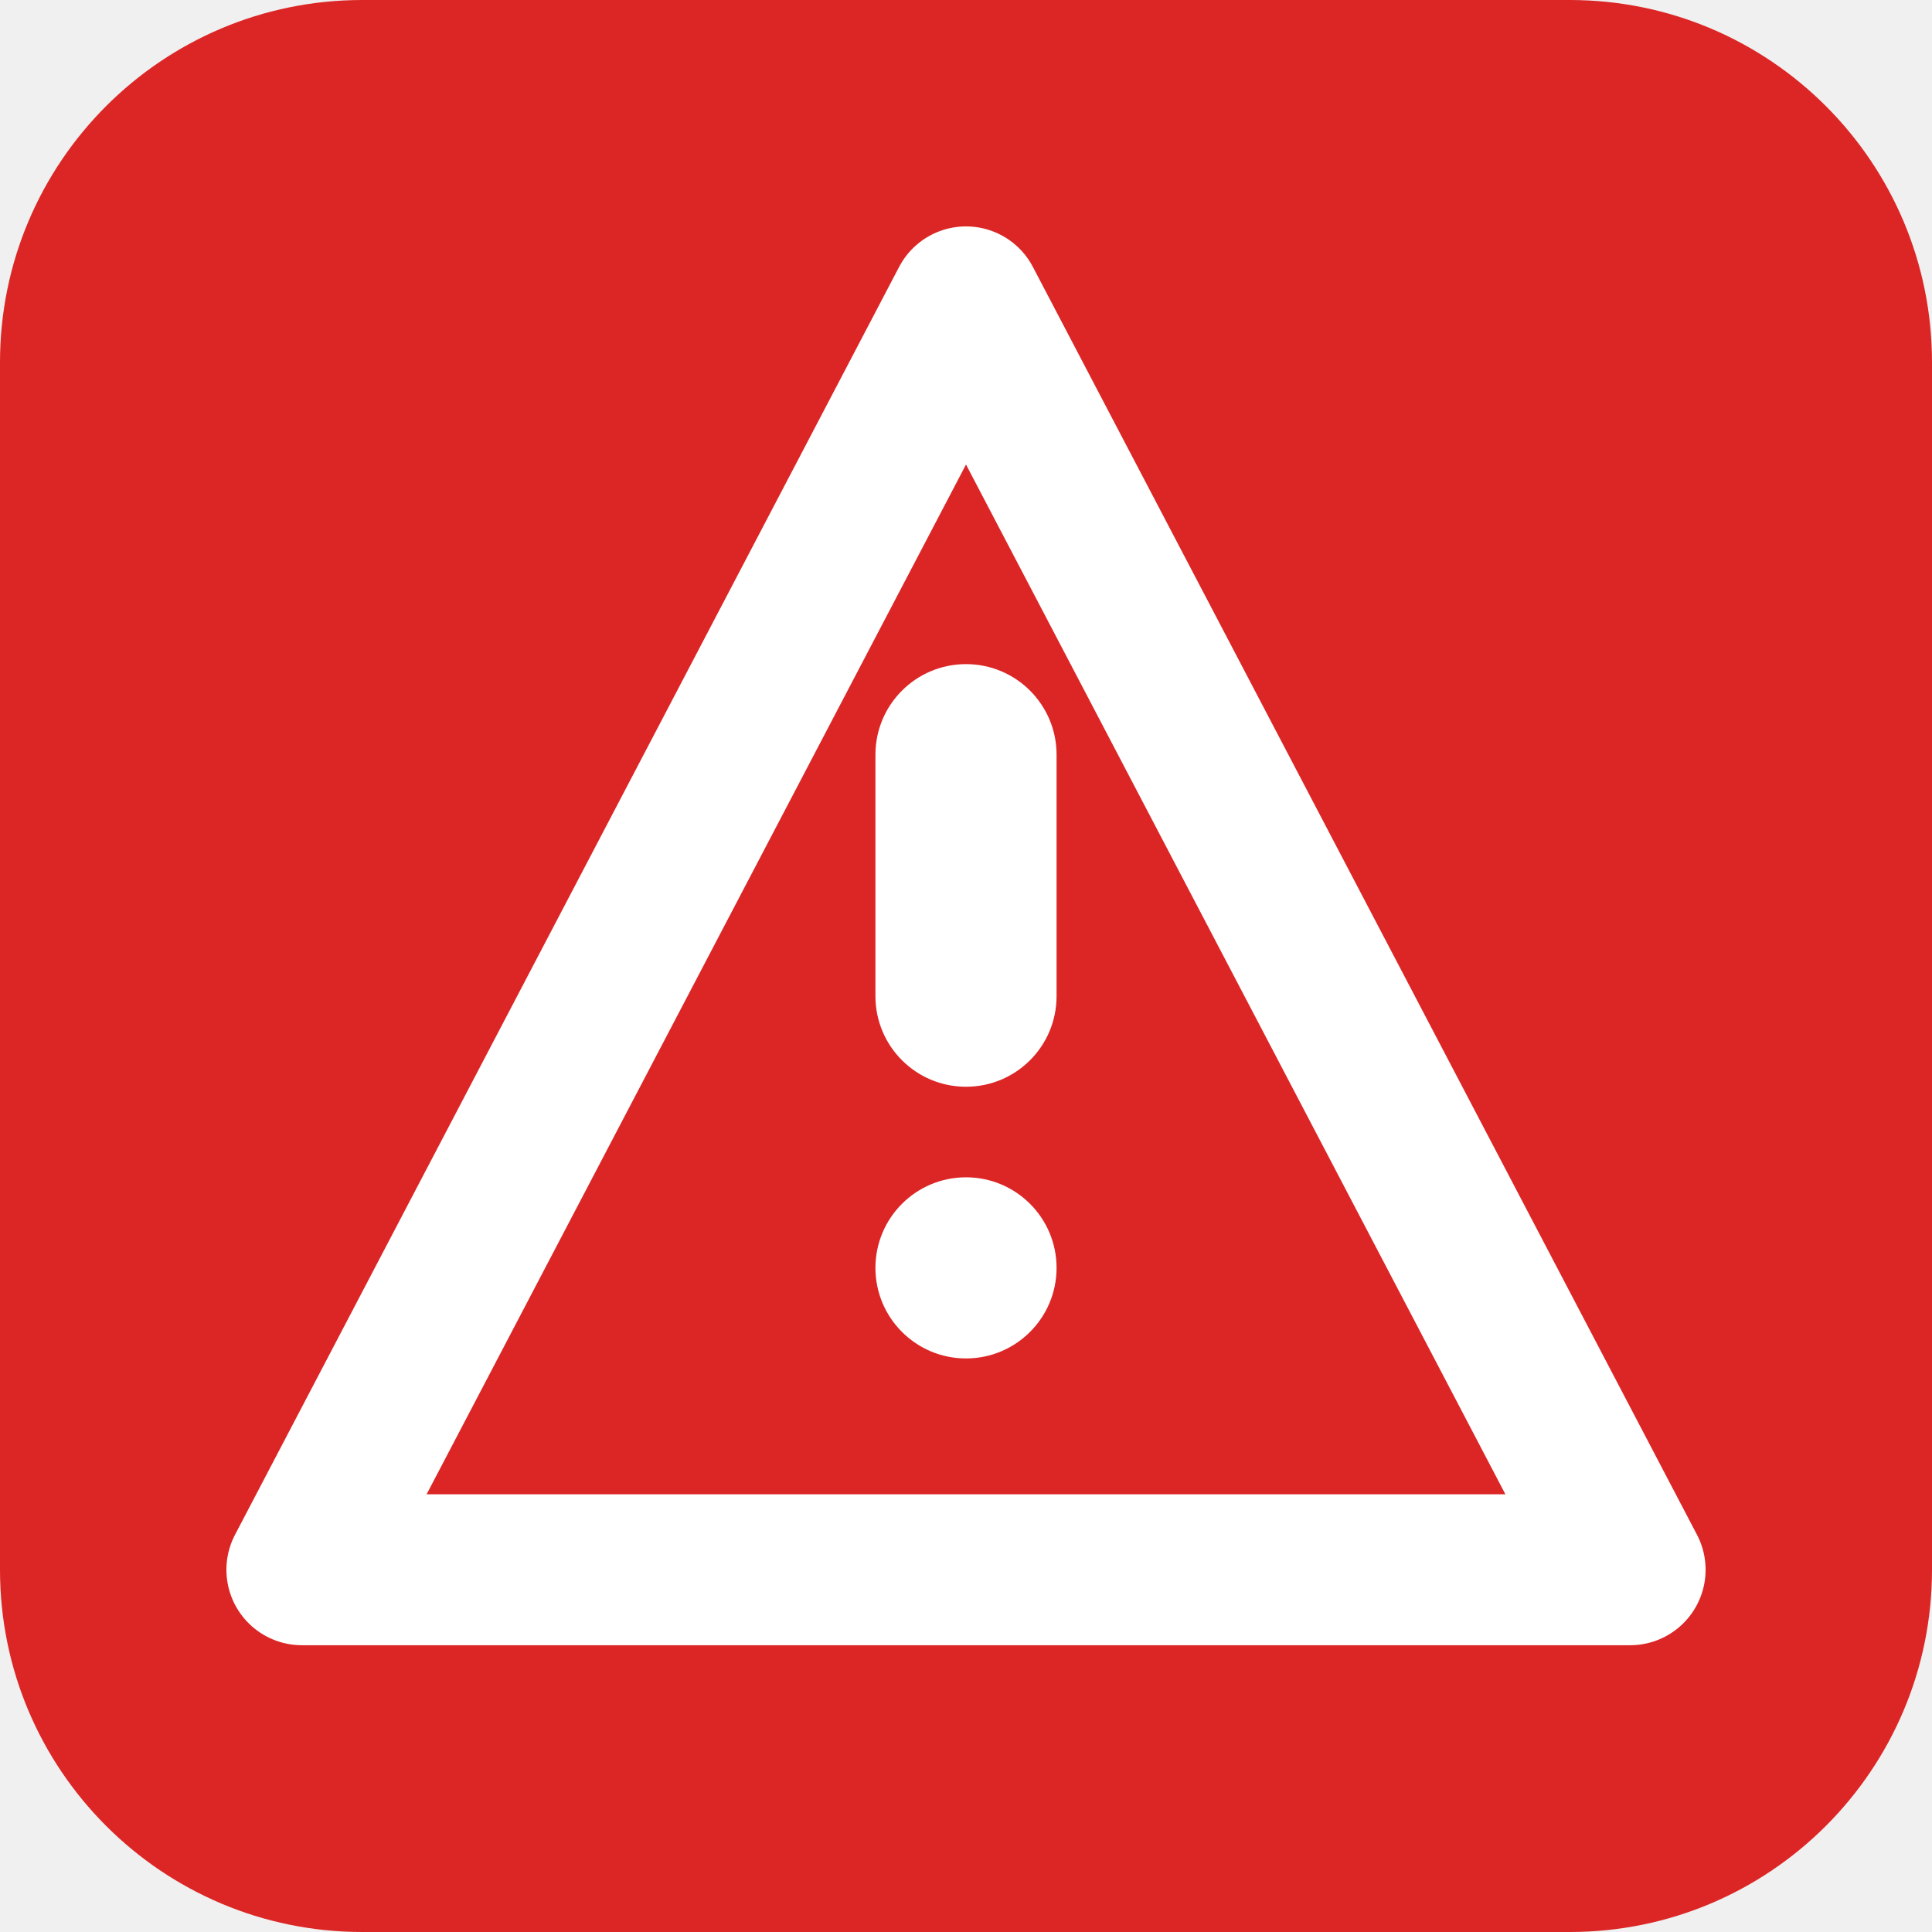
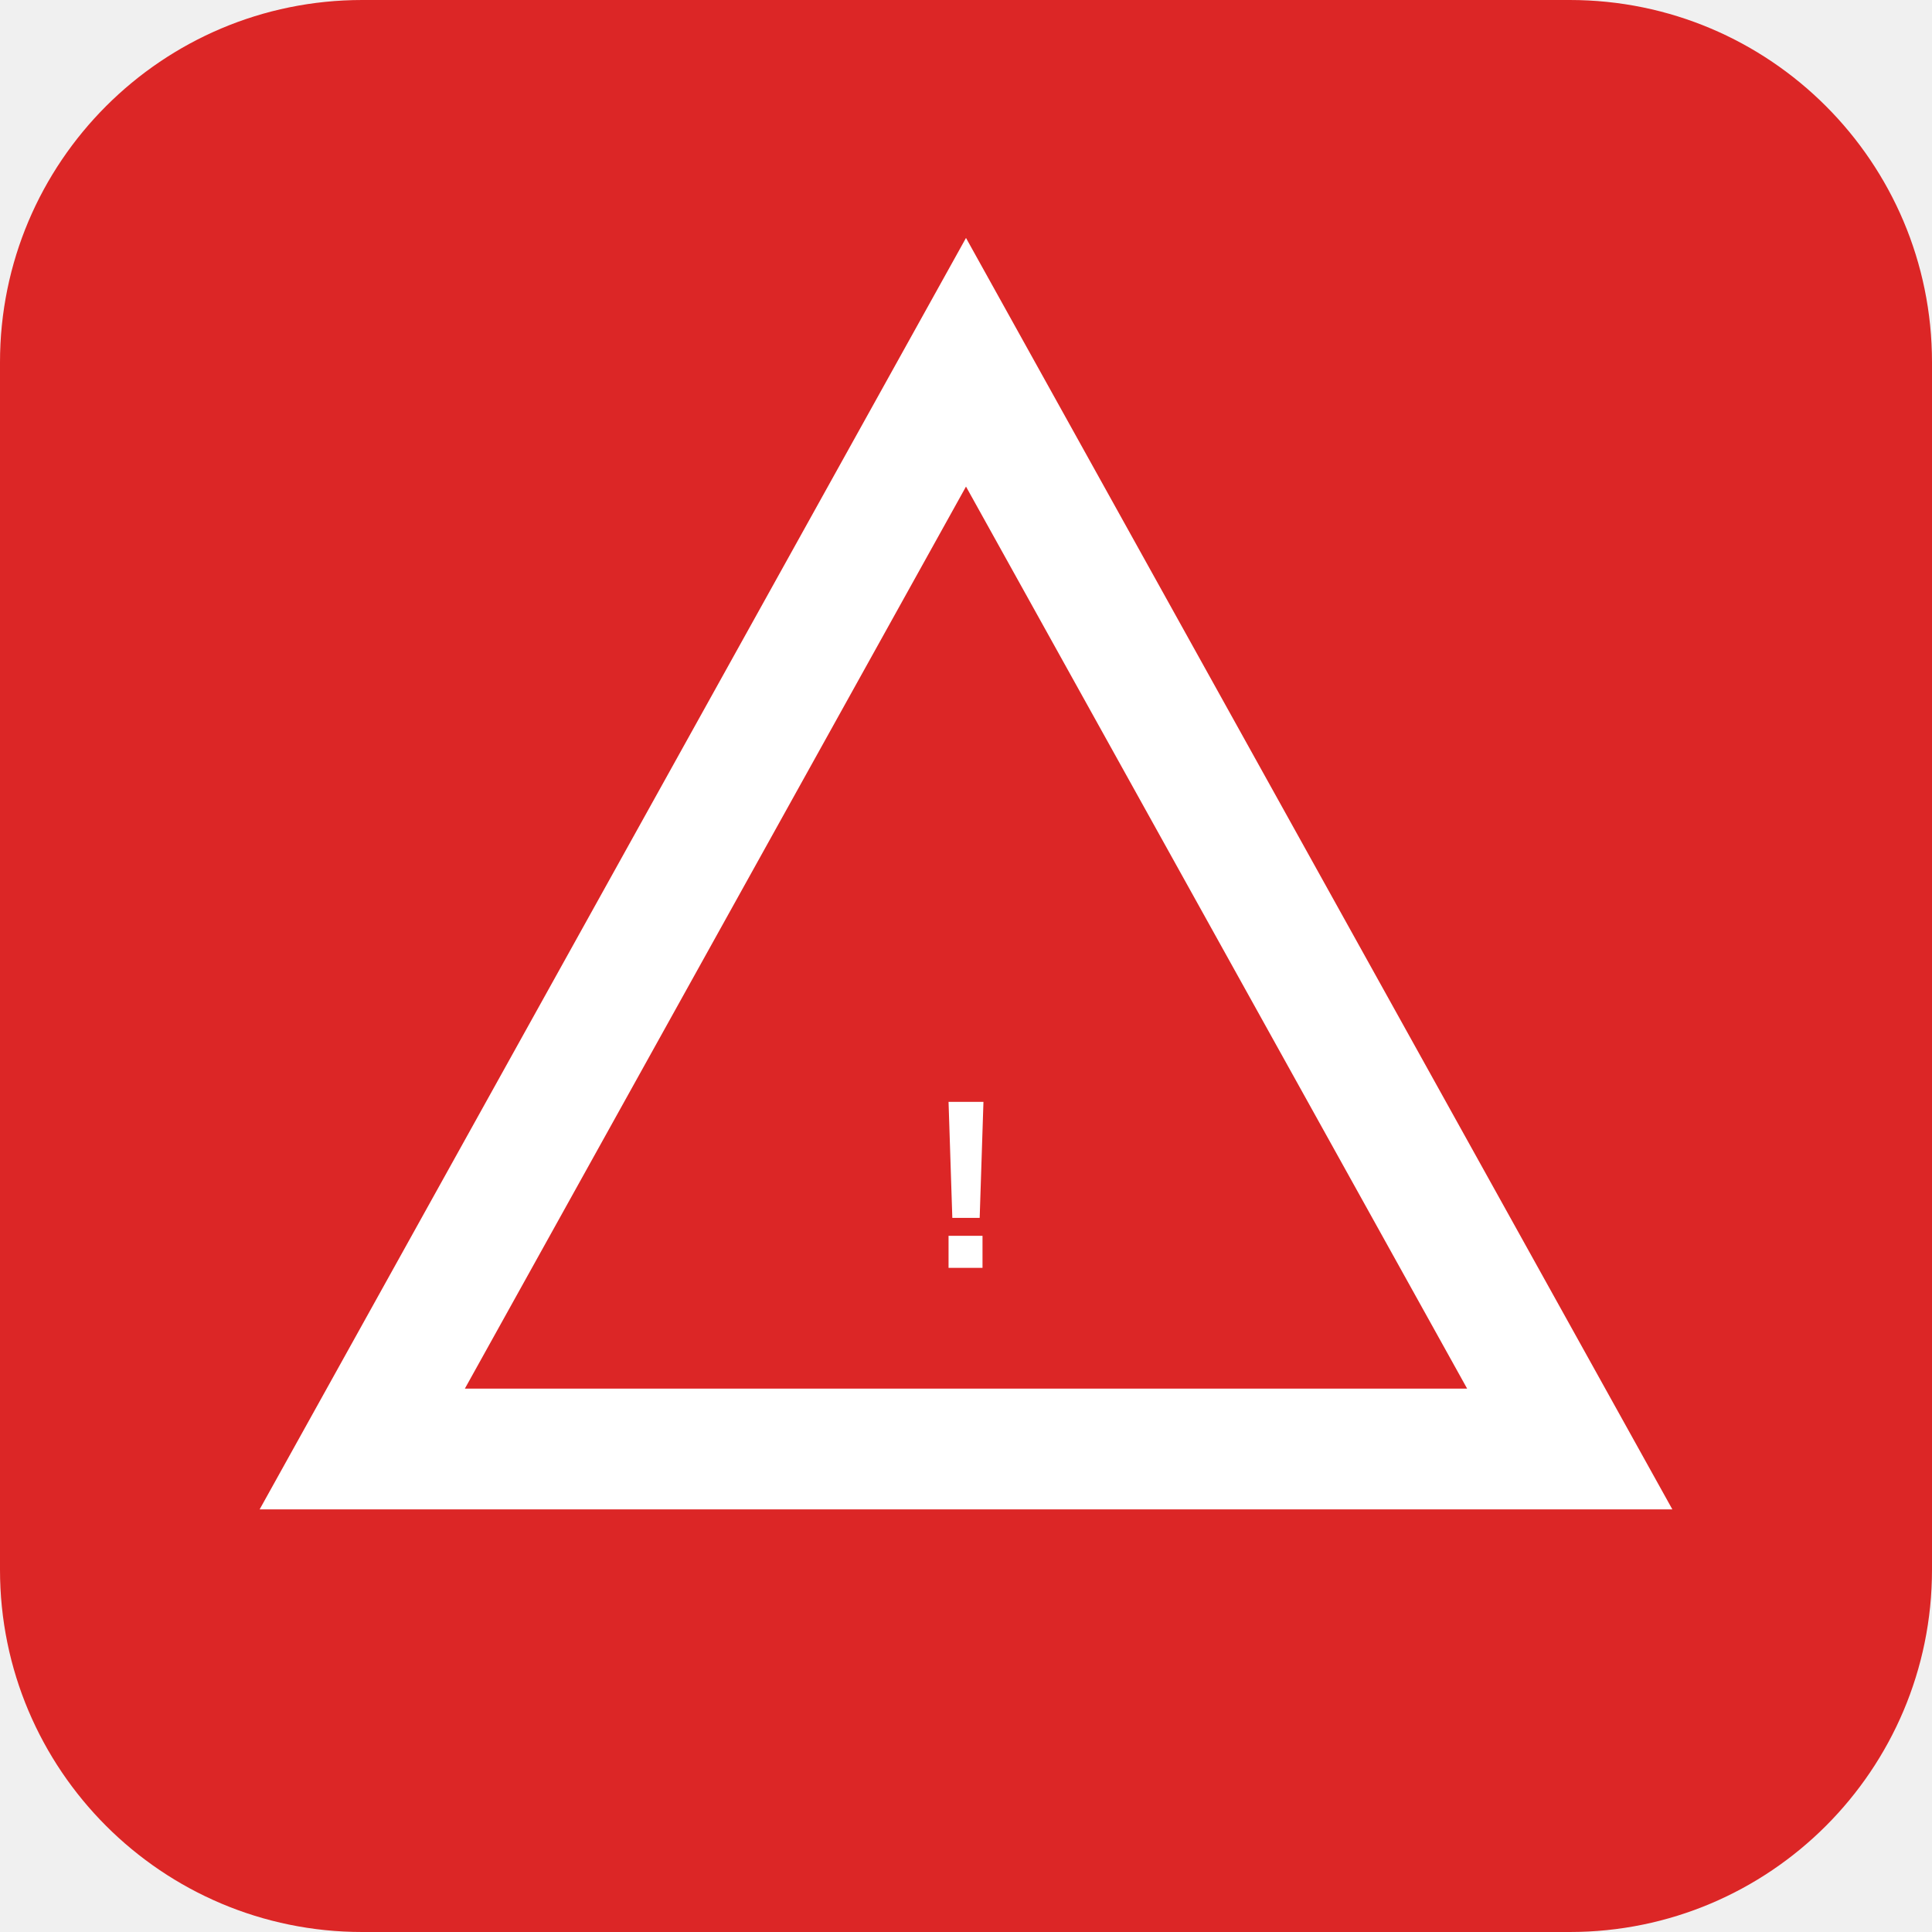
<svg xmlns="http://www.w3.org/2000/svg" viewBox="0 0 32 32">
  <rect width="32" height="32" rx="6" fill="#dc2626" />
-   <path d="M16 5 L27 26 H5 Z" fill="none" stroke="white" stroke-width="2.5" stroke-linejoin="round" />
-   <circle cx="16" cy="21" r="1.5" fill="white" />
-   <rect x="14.5" y="11" width="3" height="7" rx="1.5" fill="white" />
+   <path d="M16 6 L26 24 H6 Z" fill="none" stroke="white" stroke-width="2" />
+   <text x="16" y="21" text-anchor="middle" fill="white" font-family="Arial" font-weight="bold" font-size="4">!</text>
</svg>
